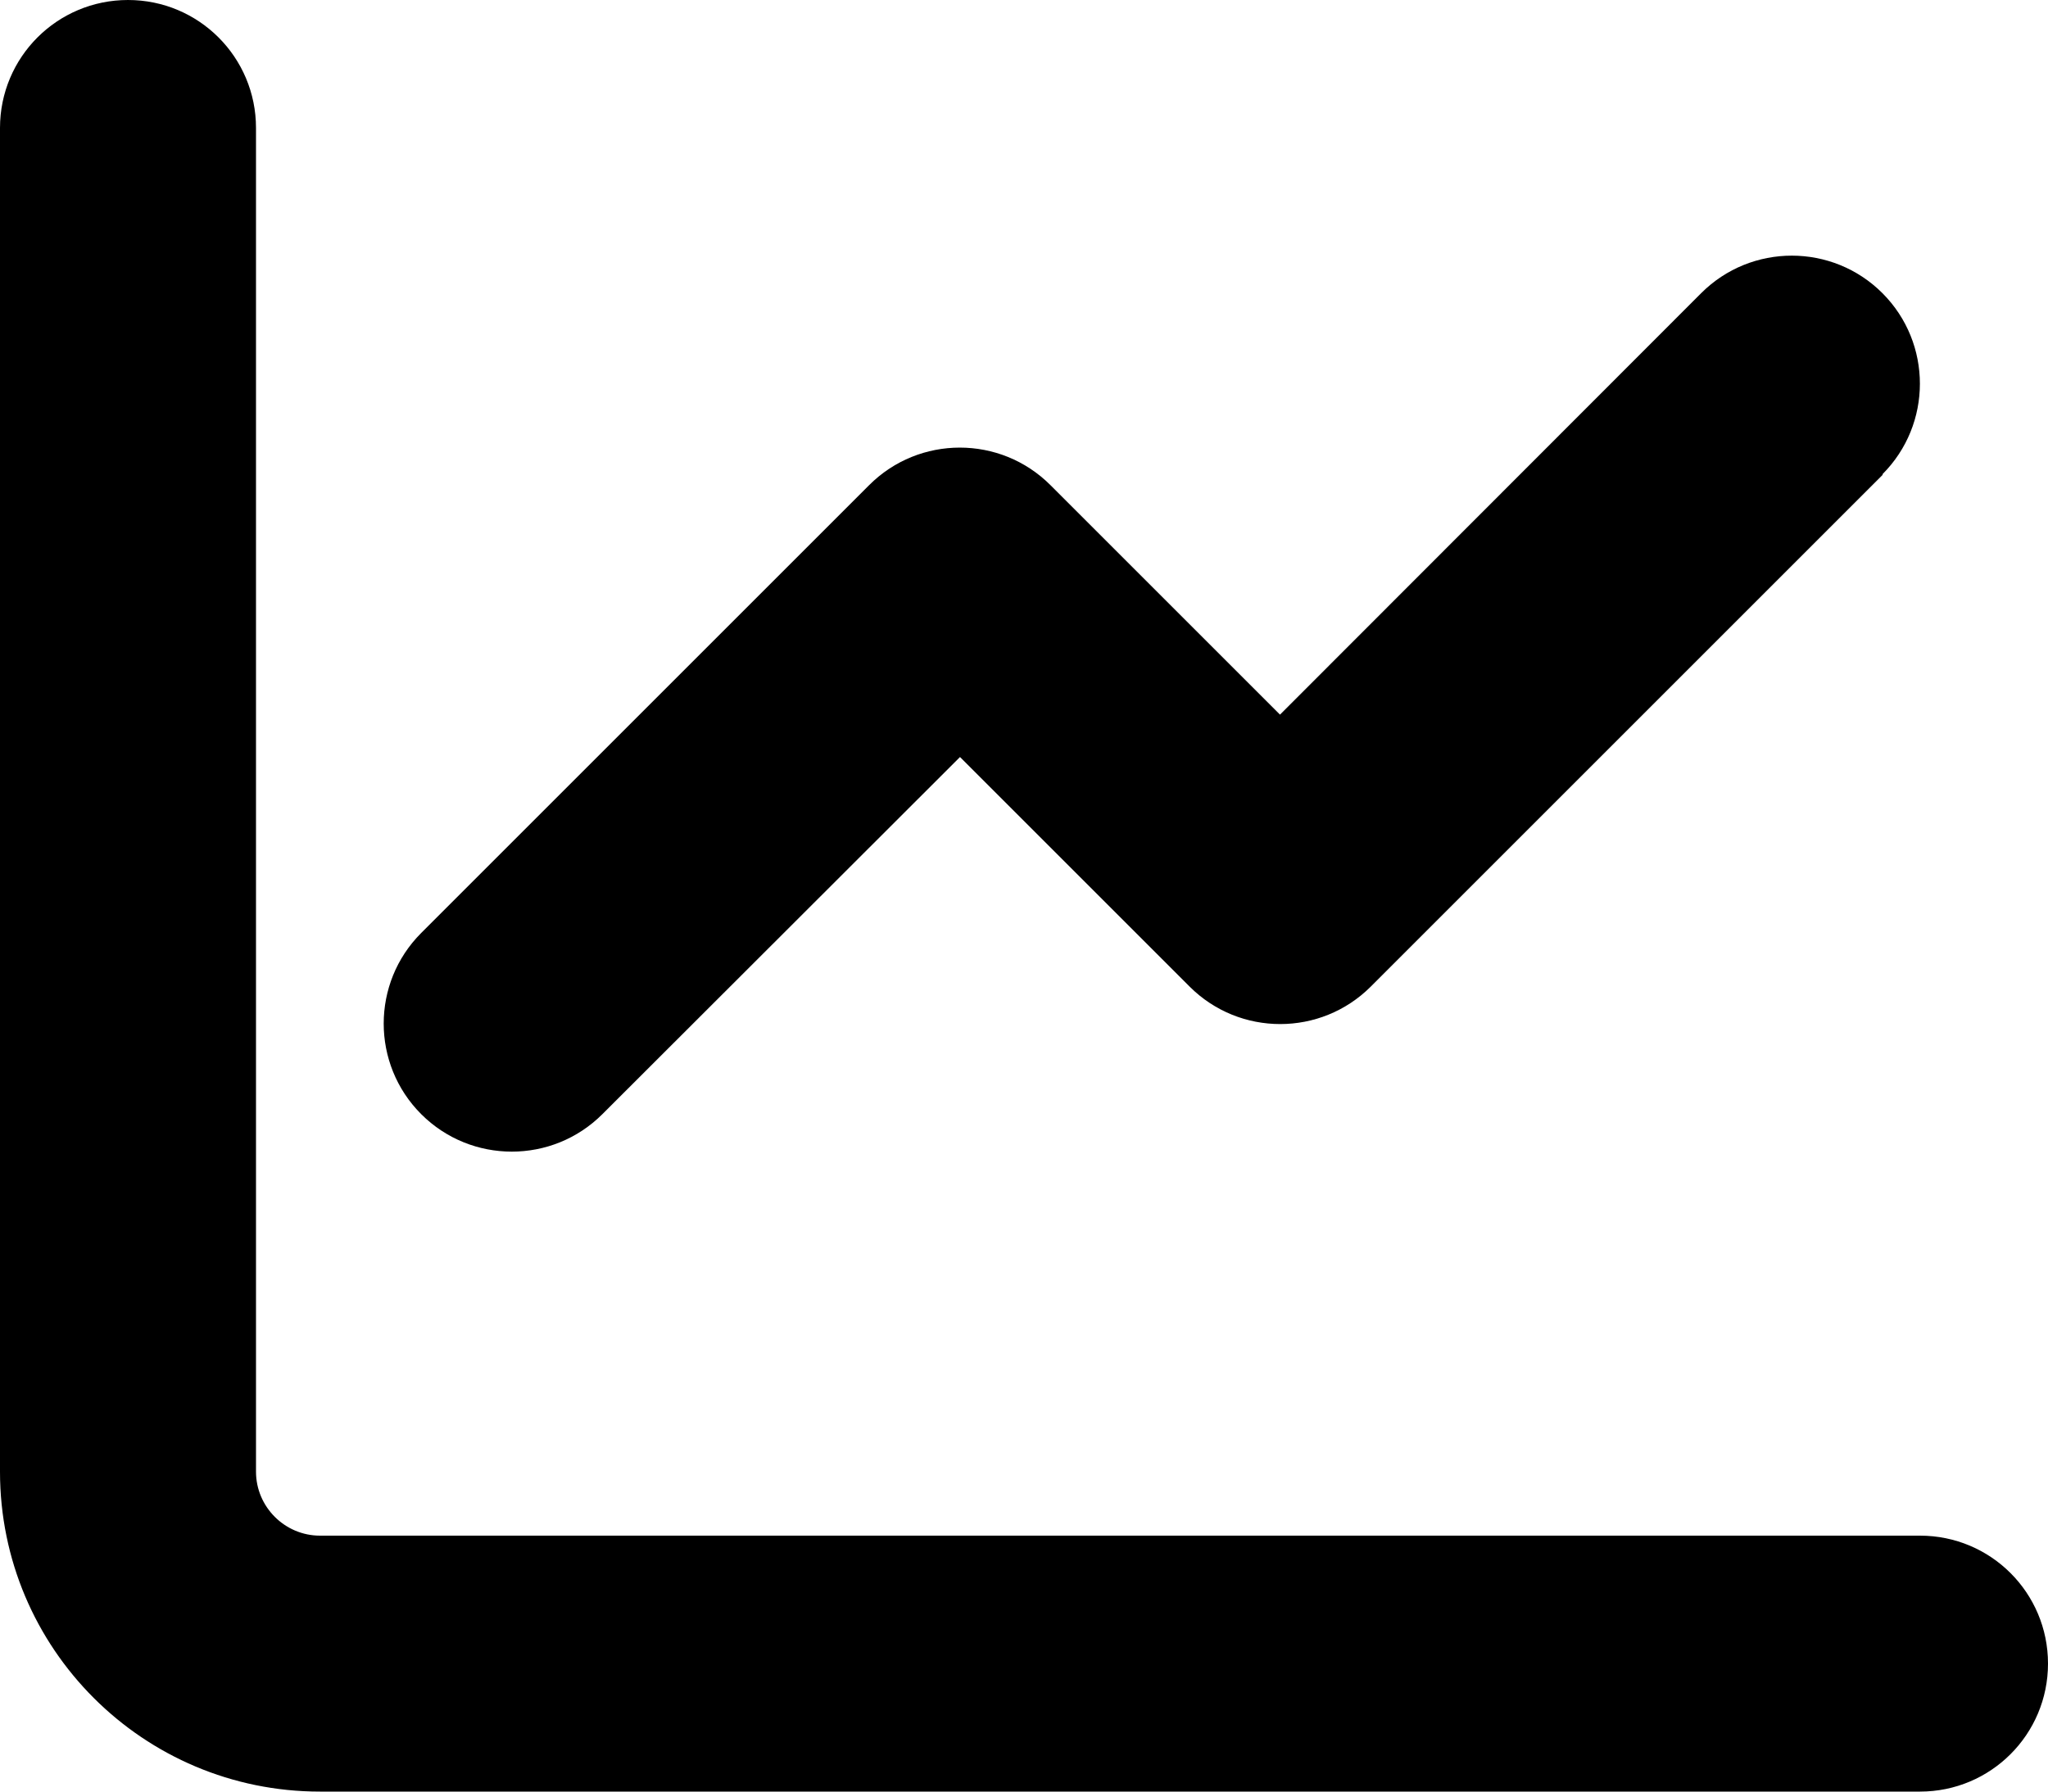
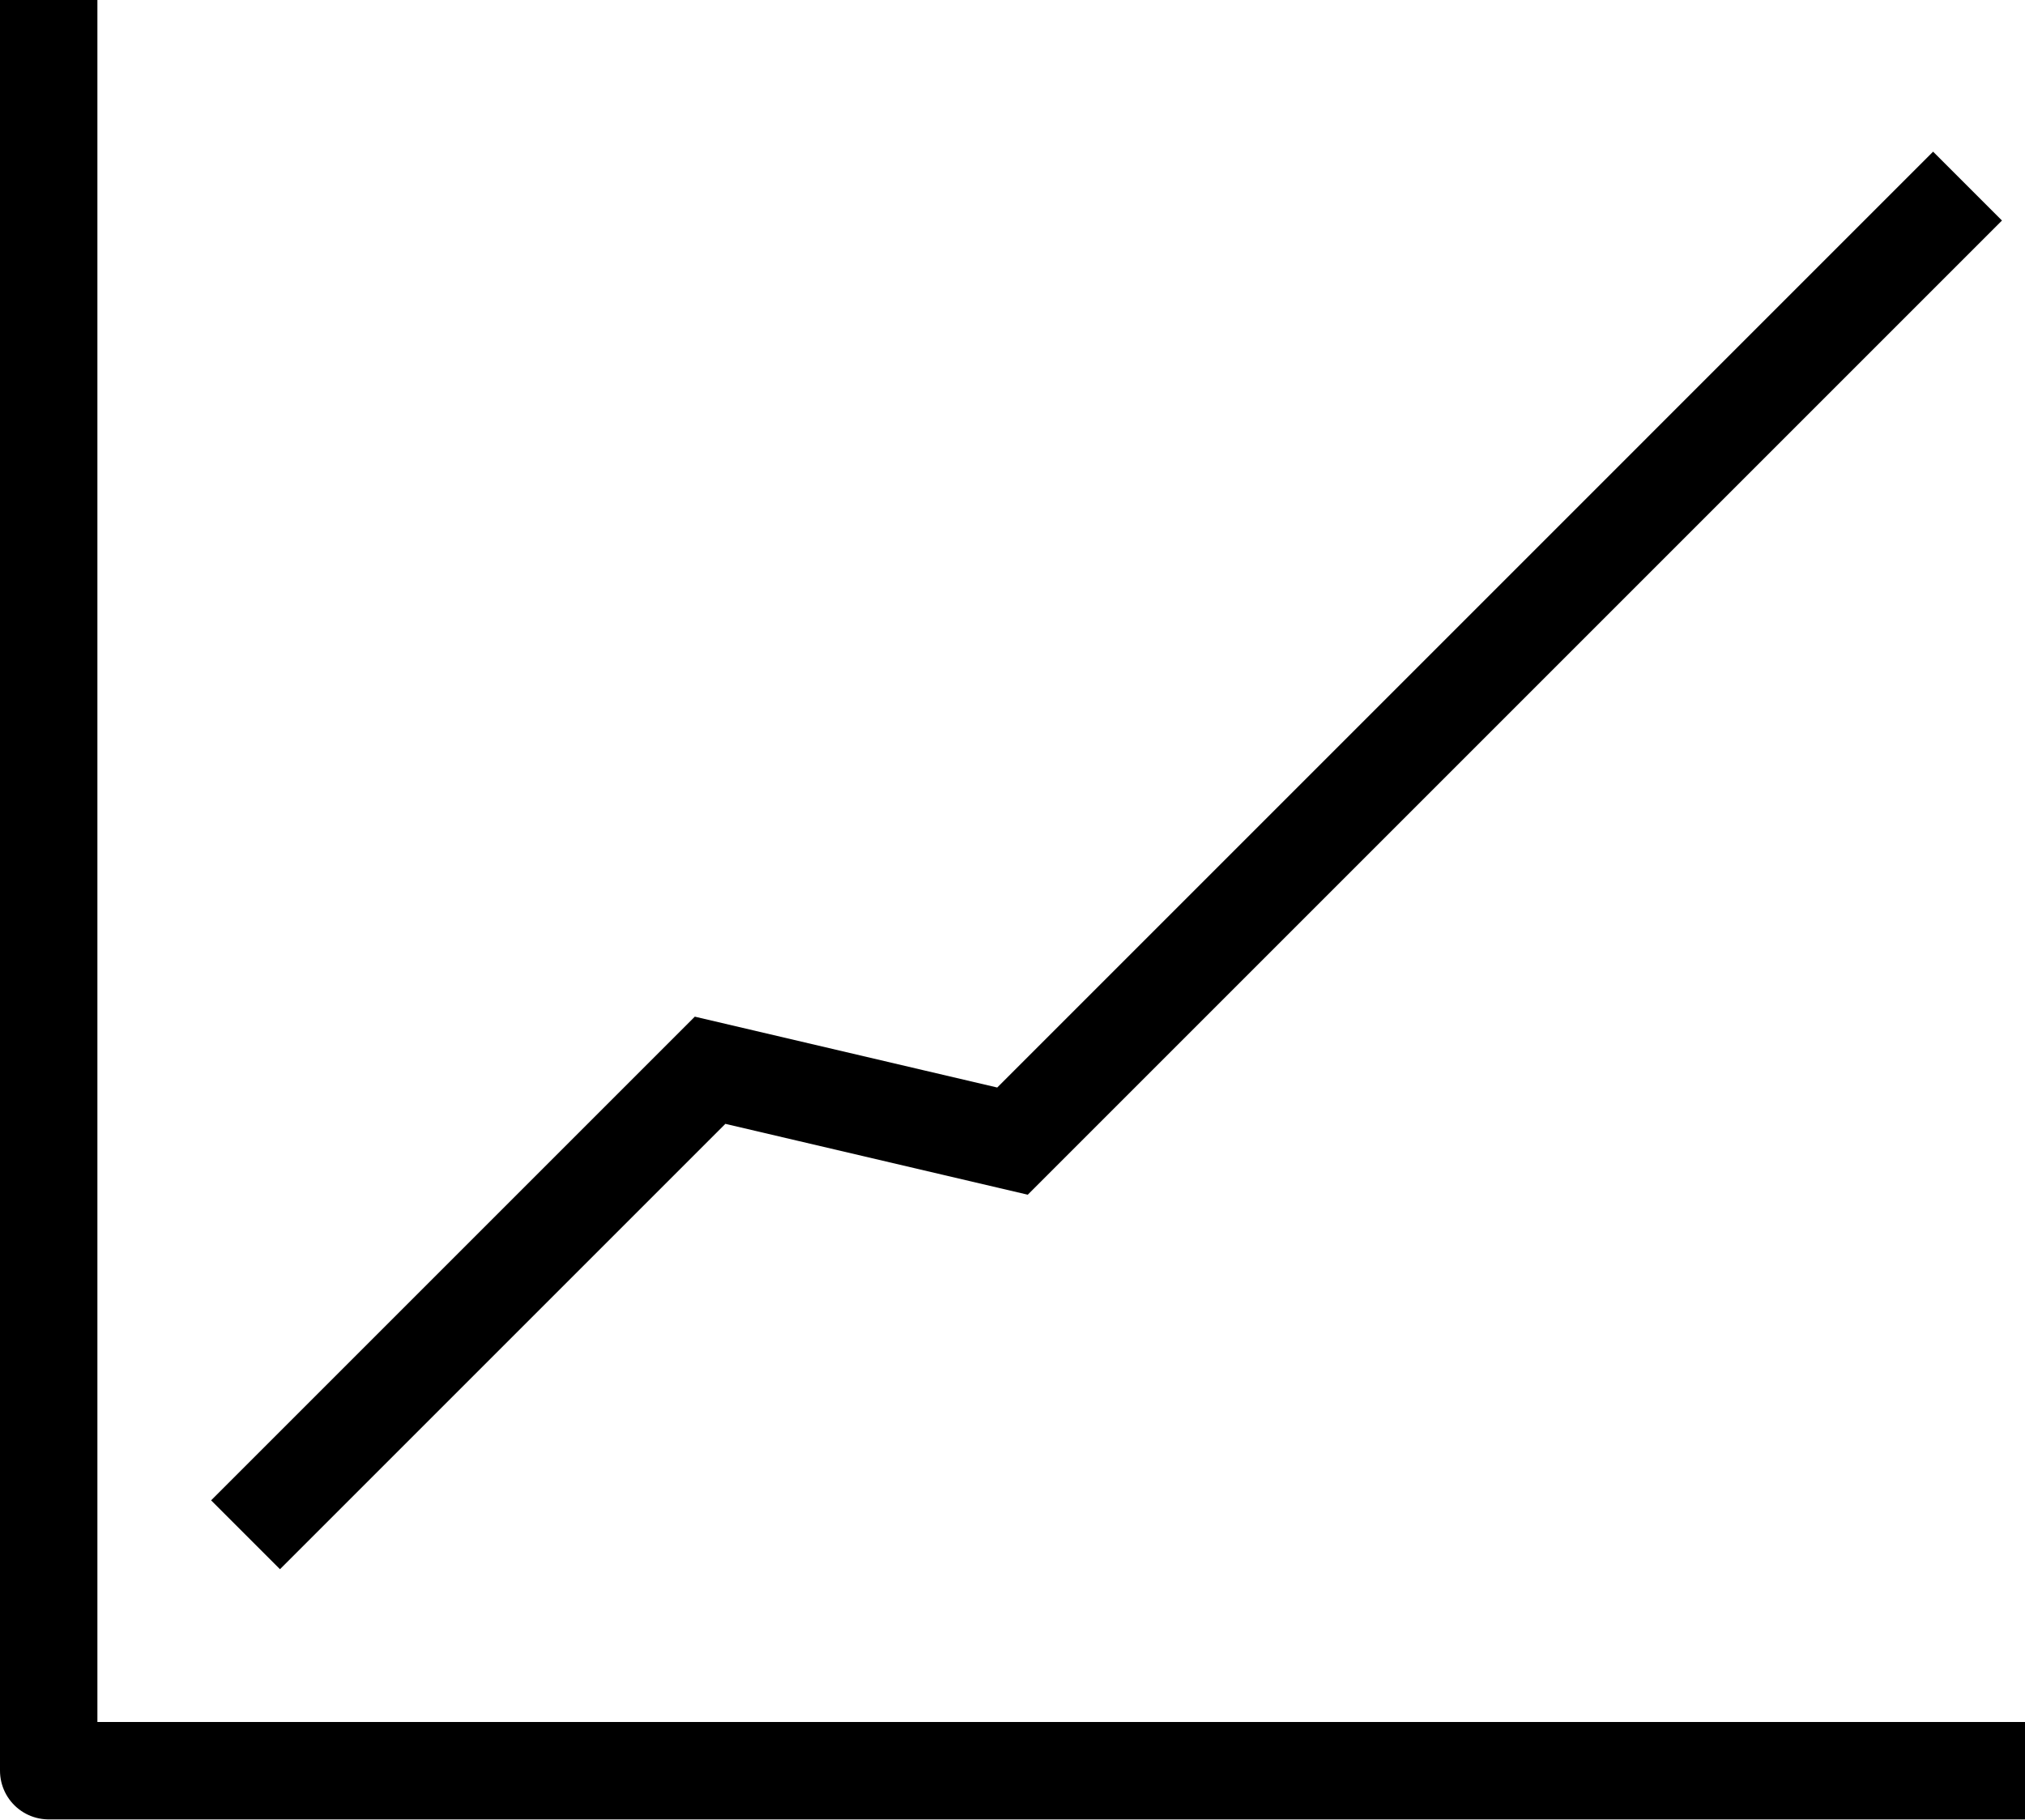
- <svg xmlns="http://www.w3.org/2000/svg" viewBox="0 0 512 448" version="1.1" id="svg1" width="512" height="448">
+ <svg xmlns="http://www.w3.org/2000/svg" viewBox="0 0 415.831 373.625" version="1.1" id="svg1" width="415.831" height="373.625">
  <defs id="defs1" />
-   <path d="M 64,32 C 64,14.3 49.7,0 32,0 14.3,0 0,14.3 0,32 v 336 c 0,44.2 35.8,80 80,80 h 400 c 17.7,0 32,-14.3 32,-32 0,-17.7 -14.3,-32 -32,-32 H 80 c -8.8,0 -16,-7.2 -16,-16 z m 406.6,86.6 c 12.5,-12.5 12.5,-32.8 0,-45.3 -12.5,-12.5 -32.8,-12.5 -45.3,0 L 320,178.7 262.6,121.3 c -12.5,-12.5 -32.8,-12.5 -45.3,0 l -112,112 c -12.5,12.5 -12.5,32.8 0,45.3 12.5,12.5 32.8,12.5 45.3,0 l 89.4,-89.3 57.4,57.4 c 12.5,12.5 32.8,12.5 45.3,0 l 128,-128 z" id="path1" style="stroke-width:10.8;stroke-dasharray:none" />
+   <path style="fill:none;stroke:#000000;stroke-width:20;stroke-linecap:butt;stroke-linejoin:round;stroke-dasharray:none;stroke-opacity:1" d="m 10,0 c 0,363.625 0,363.625 0,363.625 405.831,0 405.831,0 405.831,0" id="path2" />
+   <path style="fill:none;stroke:#000000;stroke-width:20;stroke-linecap:butt;stroke-linejoin:miter;stroke-dasharray:none;stroke-opacity:1" d="m 50.421,315.177 c 95.394,-95.394 95.394,-95.394 95.394,-95.394 l 62.099,14.552 196.118,-196.118" id="path3" />
</svg>
